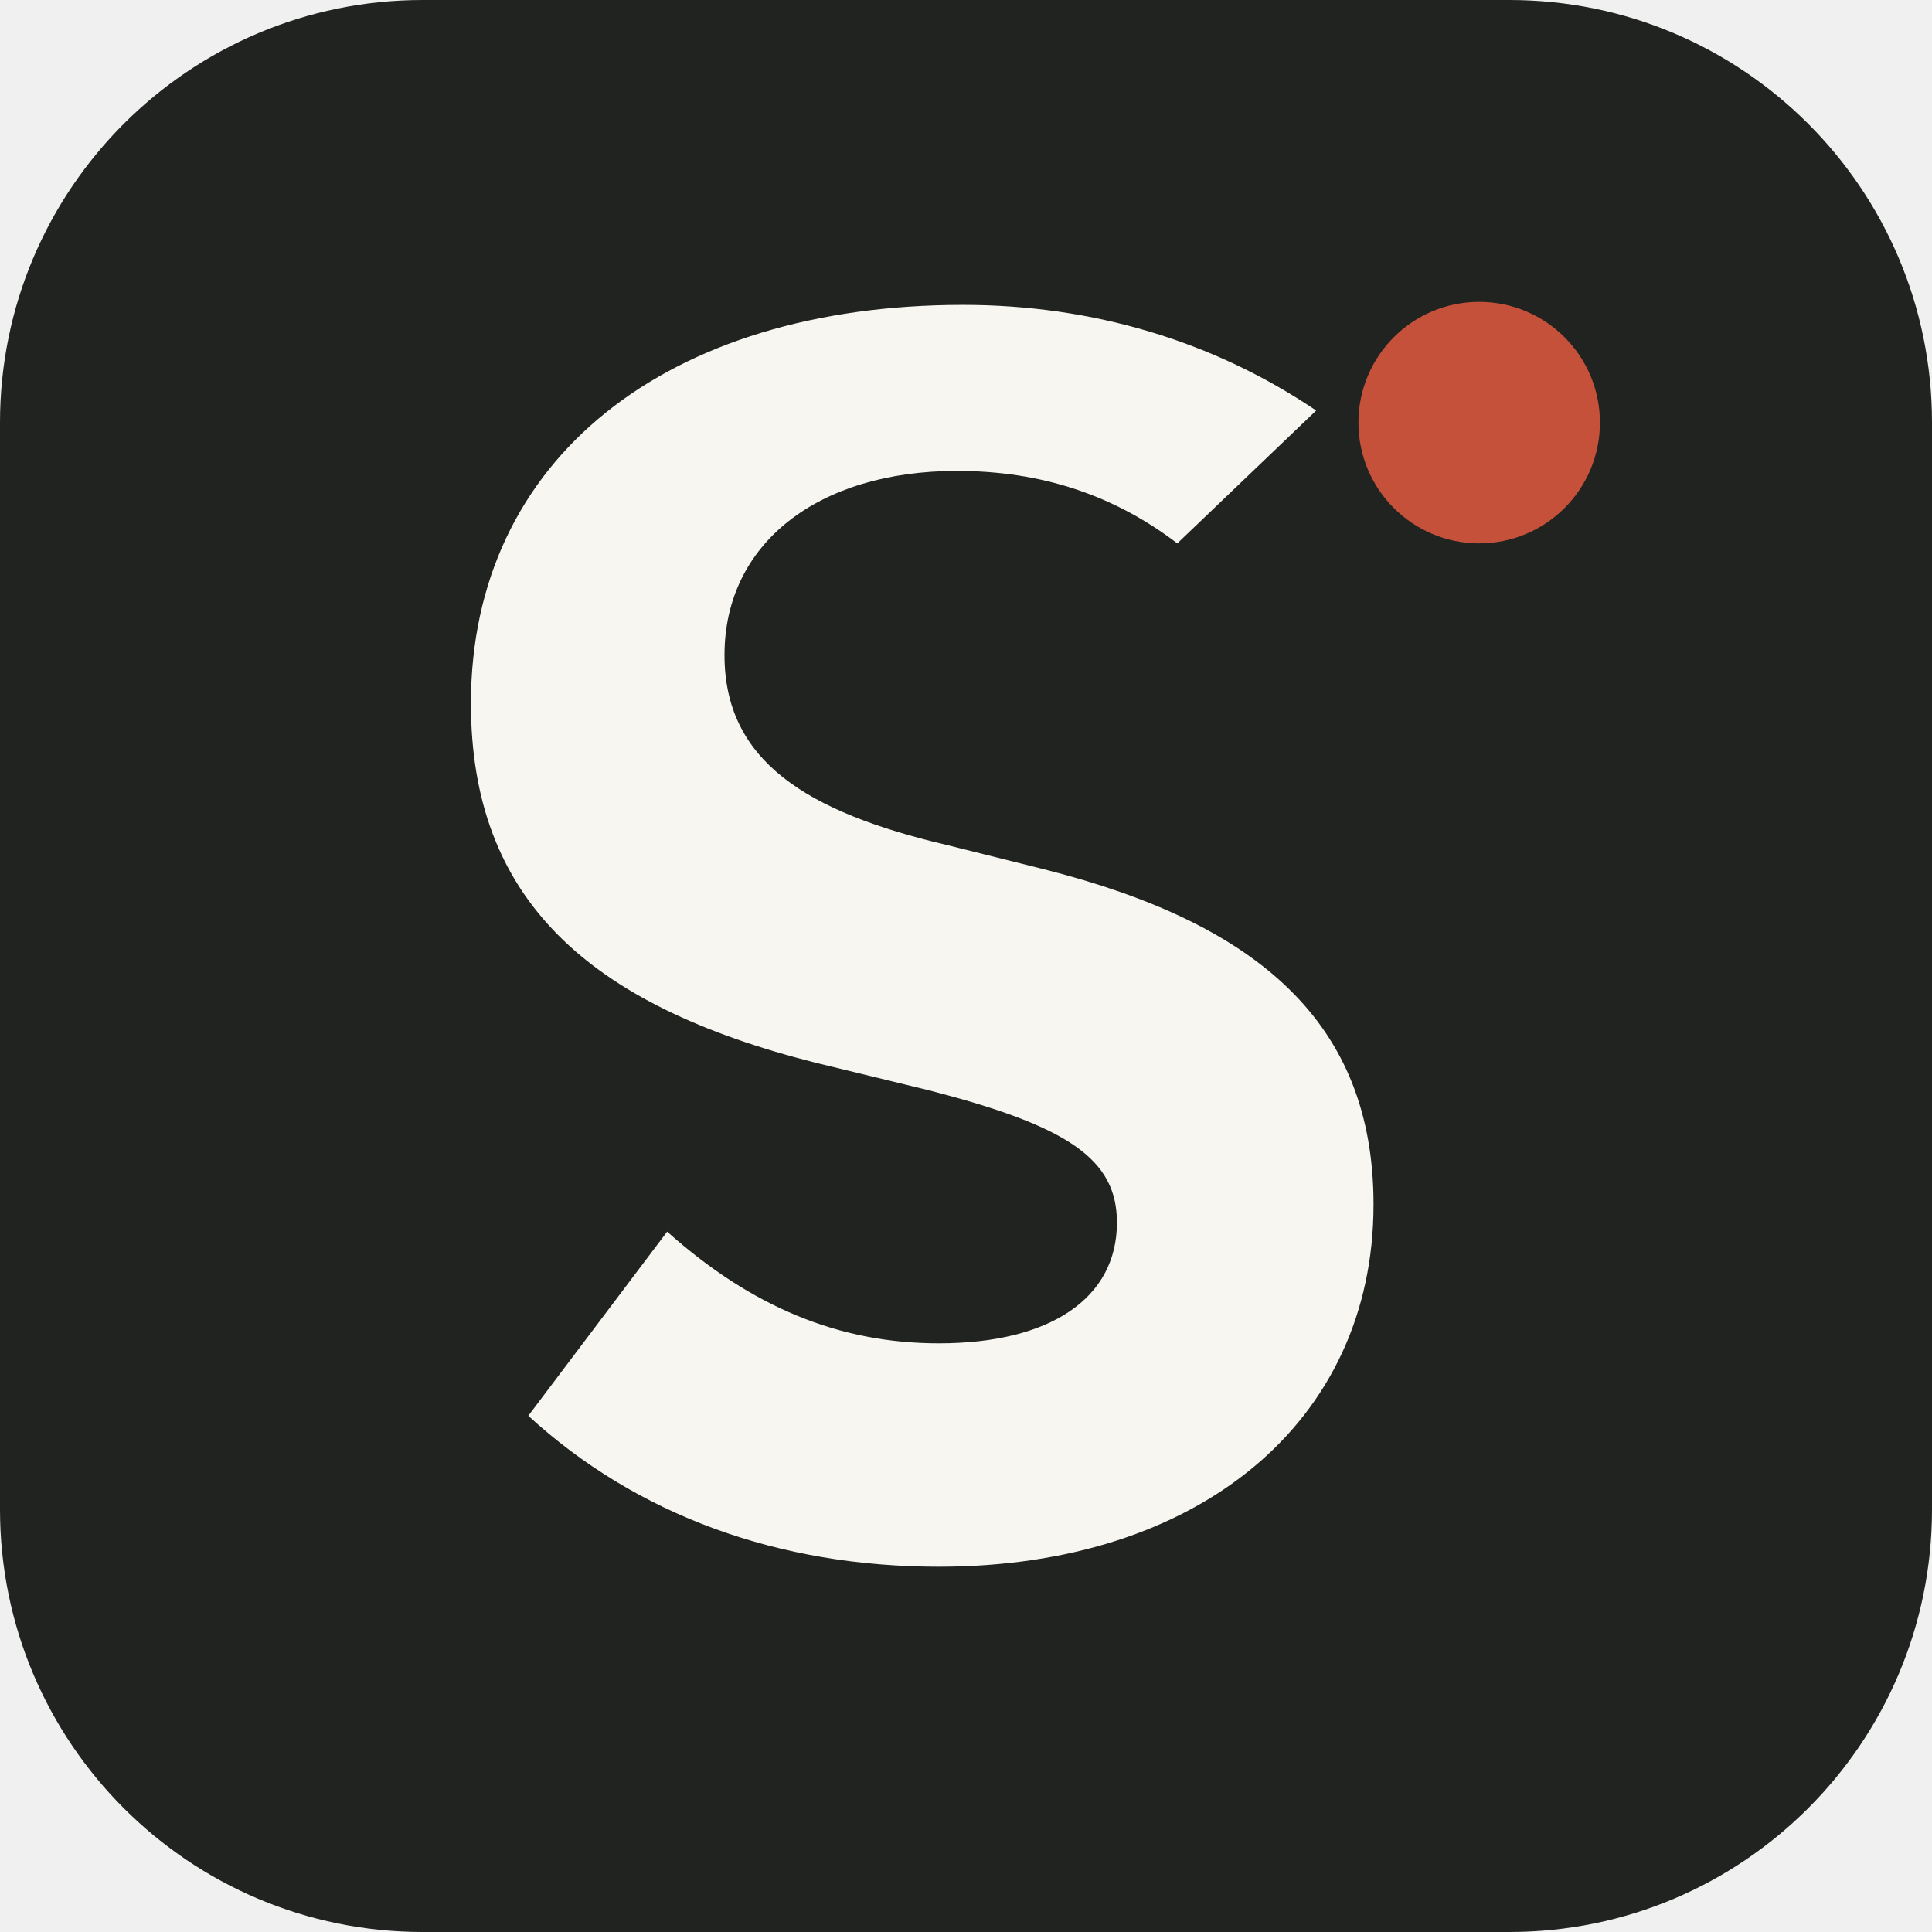
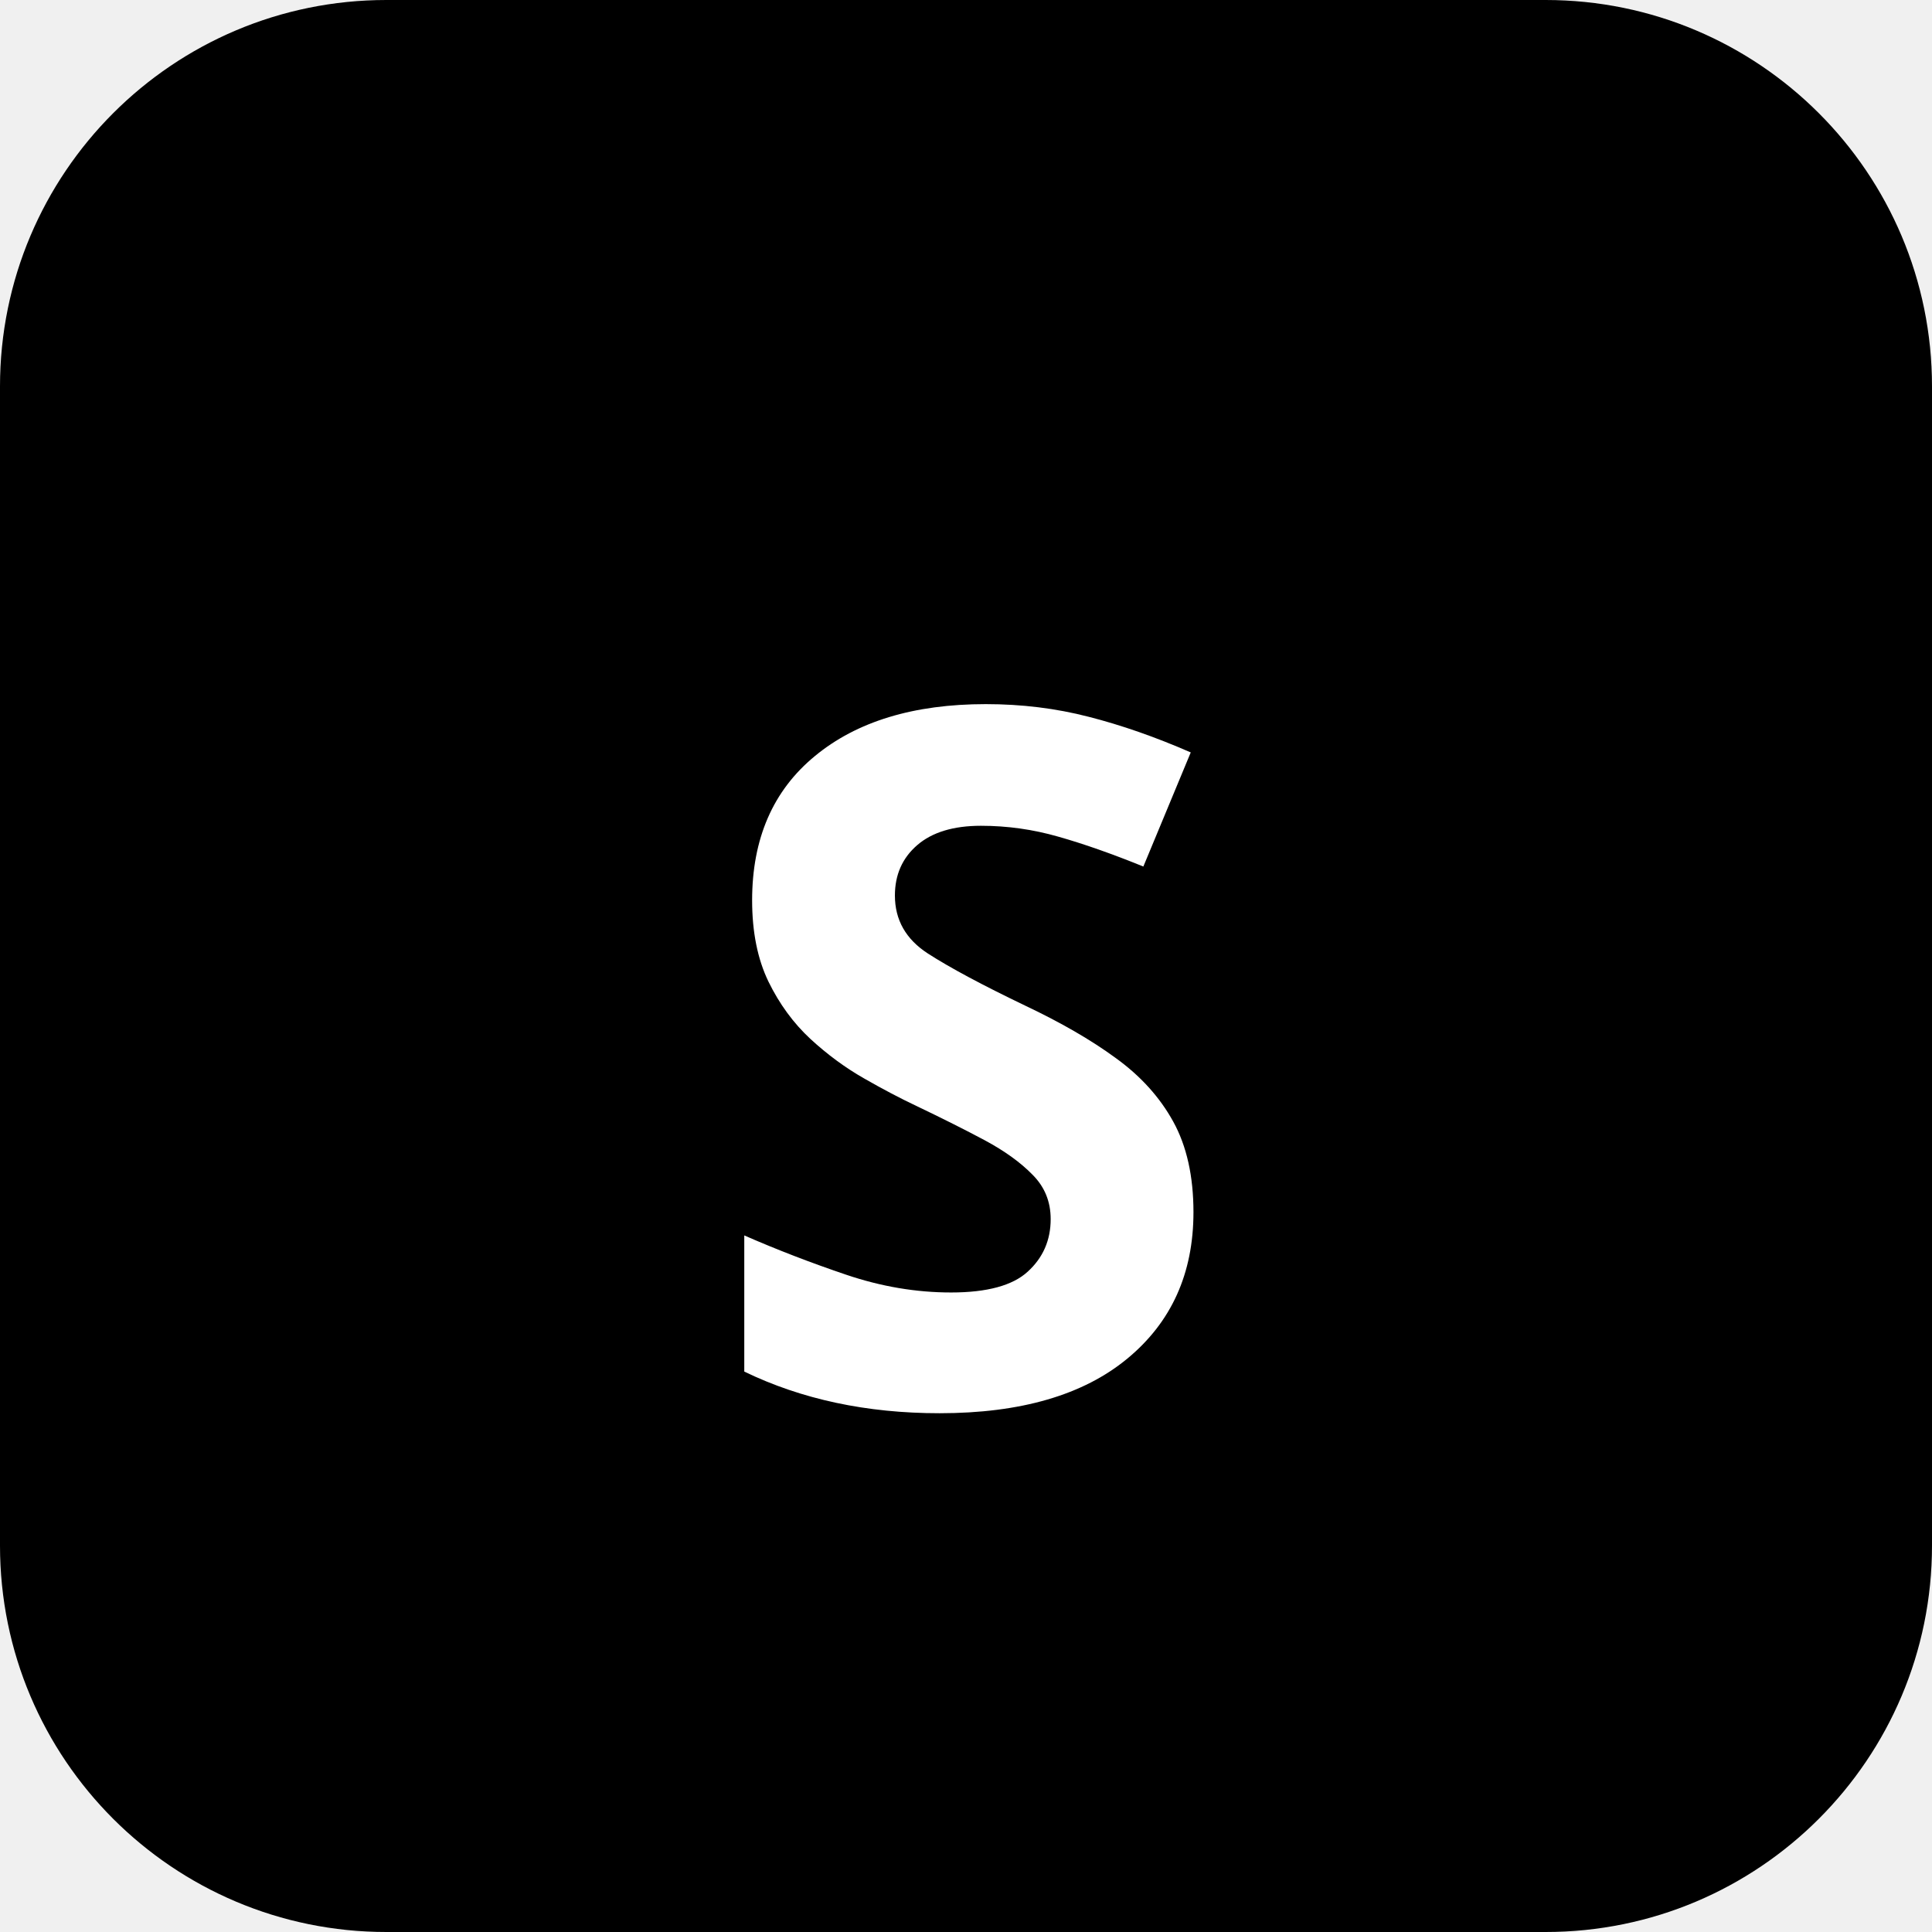
- <svg xmlns="http://www.w3.org/2000/svg" viewBox="0 0 64 64">
-   <rect width="64" height="64" rx="14" fill="#20231f" />
-   <path d="M39 18c-2.1-1.6-4.5-2.4-7.3-2.4-4.6 0-7.7 2.4-7.7 6.1 0 3.5 2.7 5.2 7.4 6.3l3.2.8c7.1 1.8 10.9 5.1 10.9 11.1 0 7.2-5.8 12-14.4 12-5.3 0-10-1.7-13.6-5l4.6-6.1c2.8 2.5 5.7 3.7 9 3.7 3.7 0 5.9-1.5 5.9-4 0-2.1-1.6-3.2-6.3-4.4l-3.7-.9c-7.5-1.9-11.4-5.4-11.4-11.9 0-8.1 6.5-13.2 16.3-13.2 4.3 0 8.3 1.2 11.7 3.5L39 18z" fill="#f7f6f1" />
-   <circle cx="49" cy="14" r="4" fill="#c6513b" />
+ <svg xmlns="http://www.w3.org/2000/svg" viewBox="0 0 100 100">
+   <rect width="100" height="100" rx="20" fill="#000000" />
+   <text x="50%" y="55%" dominant-baseline="middle" text-anchor="middle" font-family="system-ui, sans-serif" font-weight="900" font-size="50" fill="#FFFFFF">S</text>
</svg>
